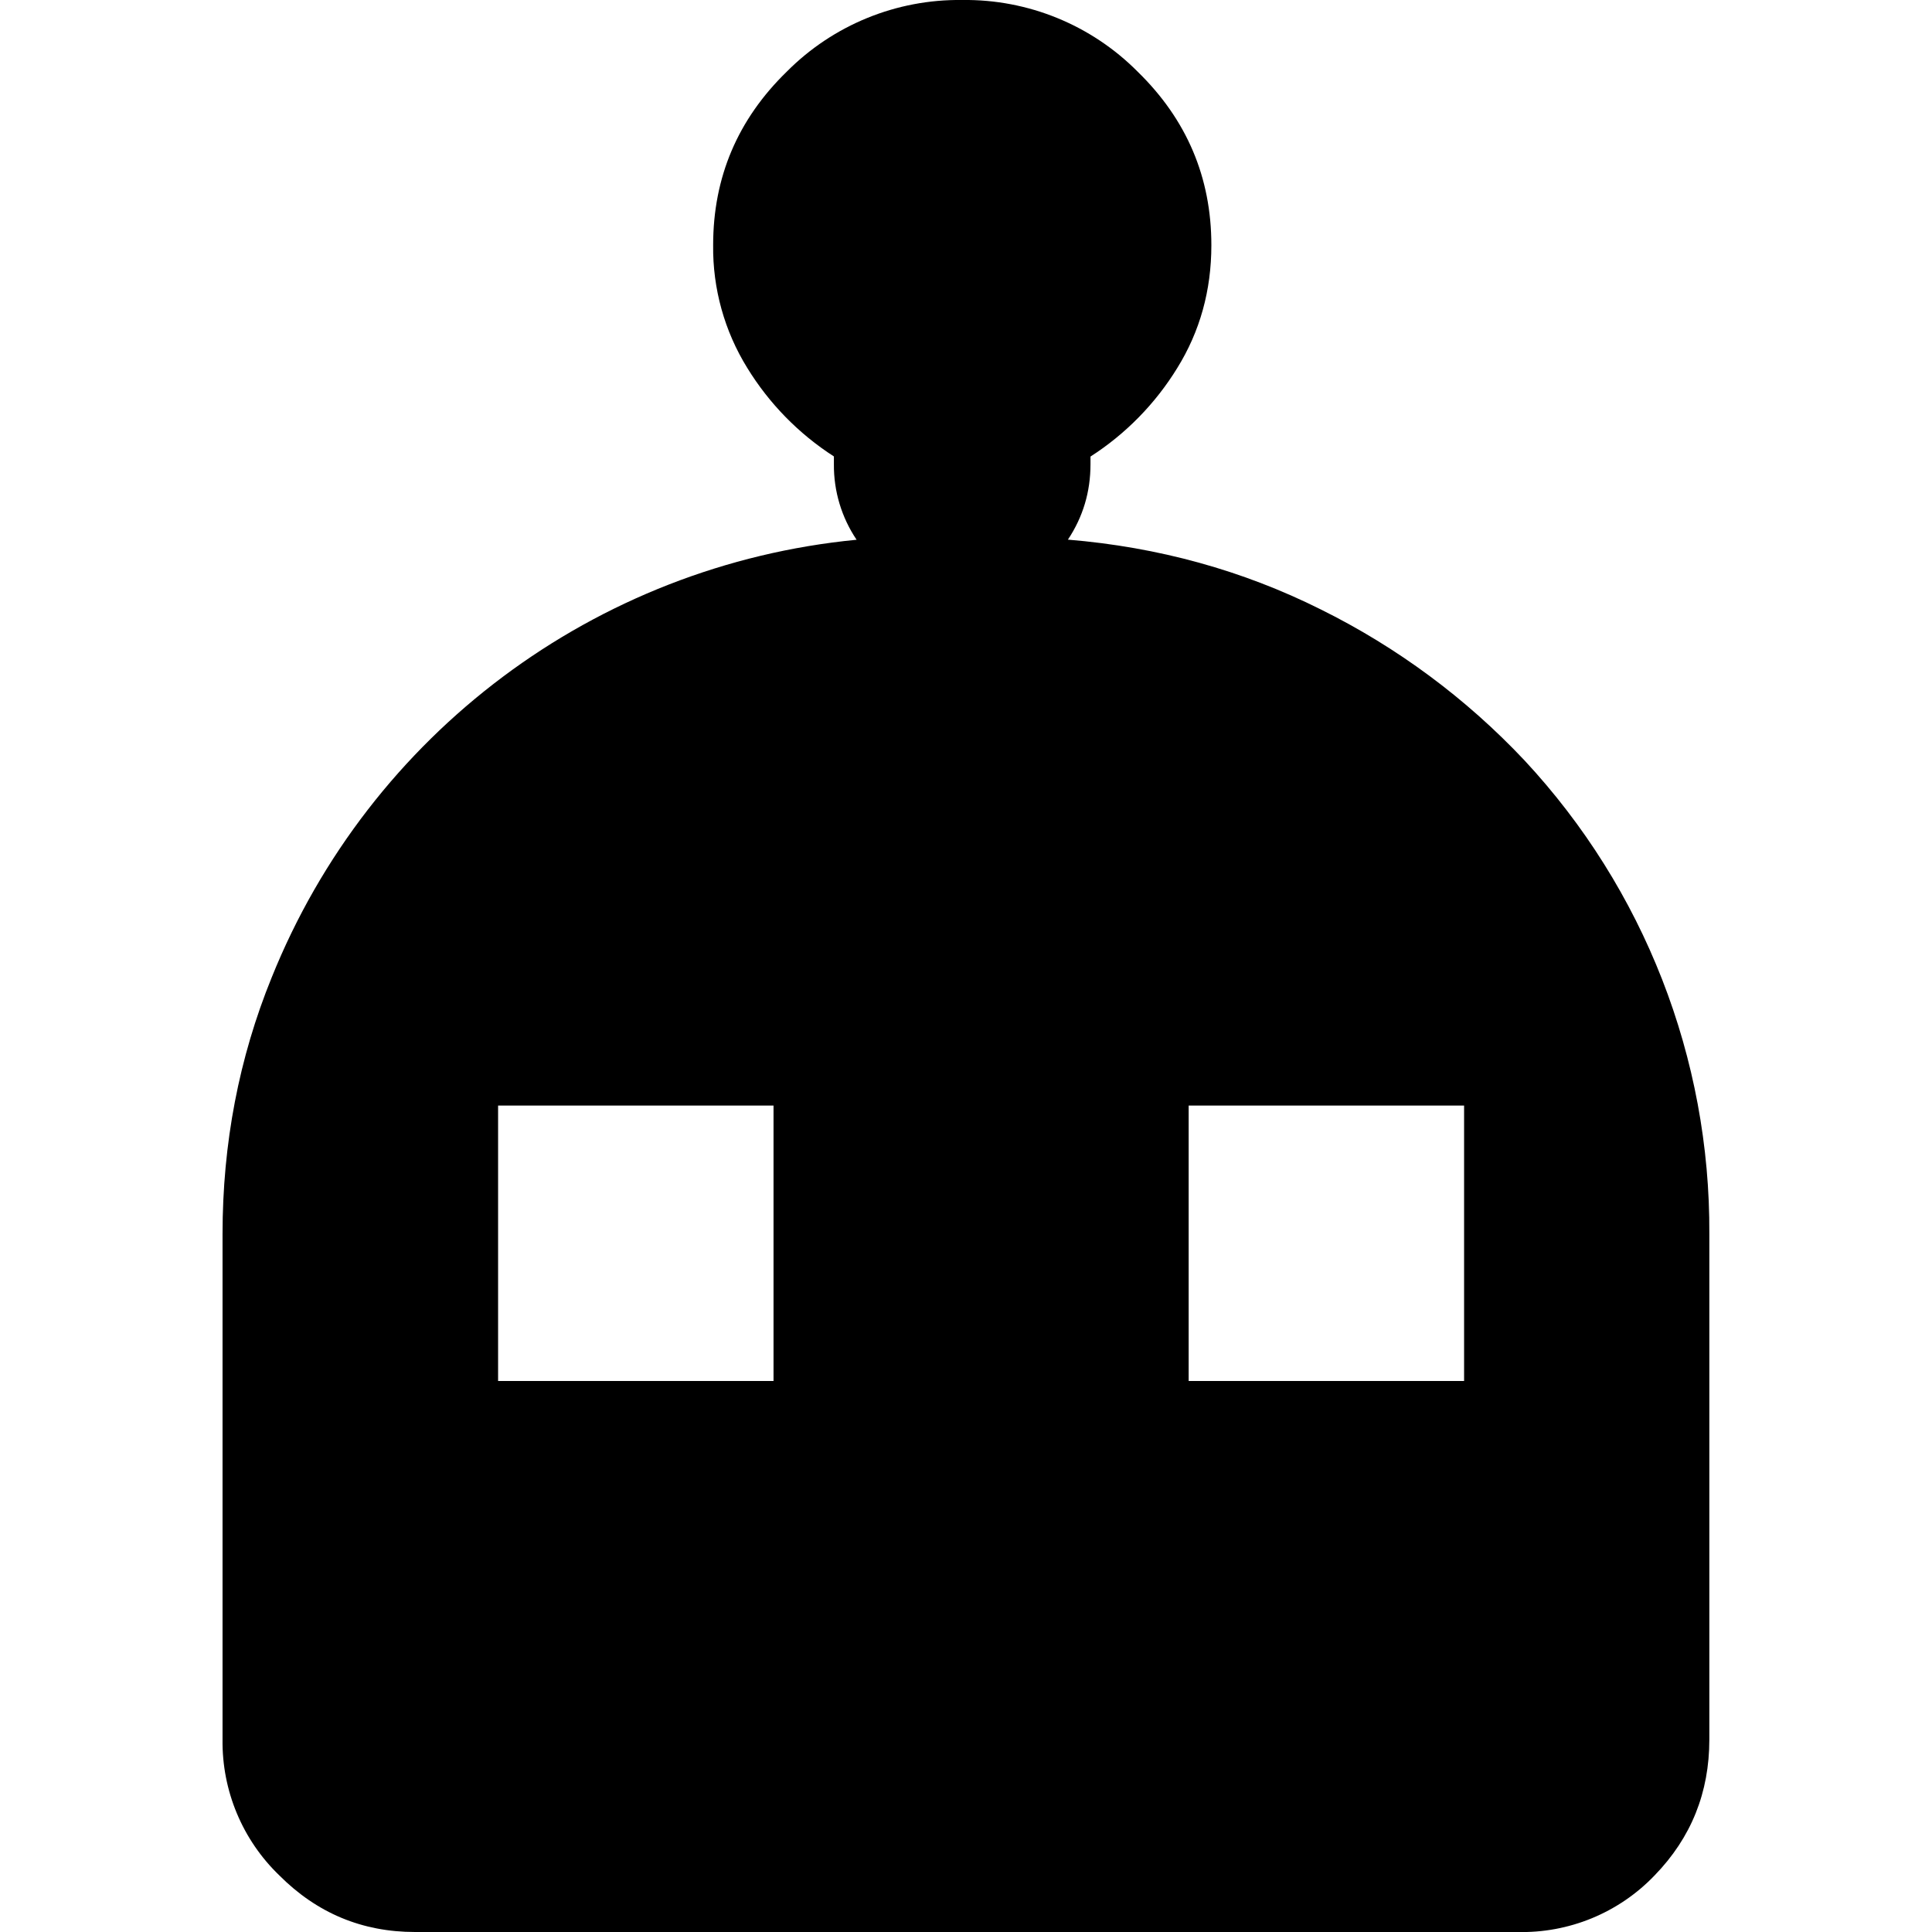
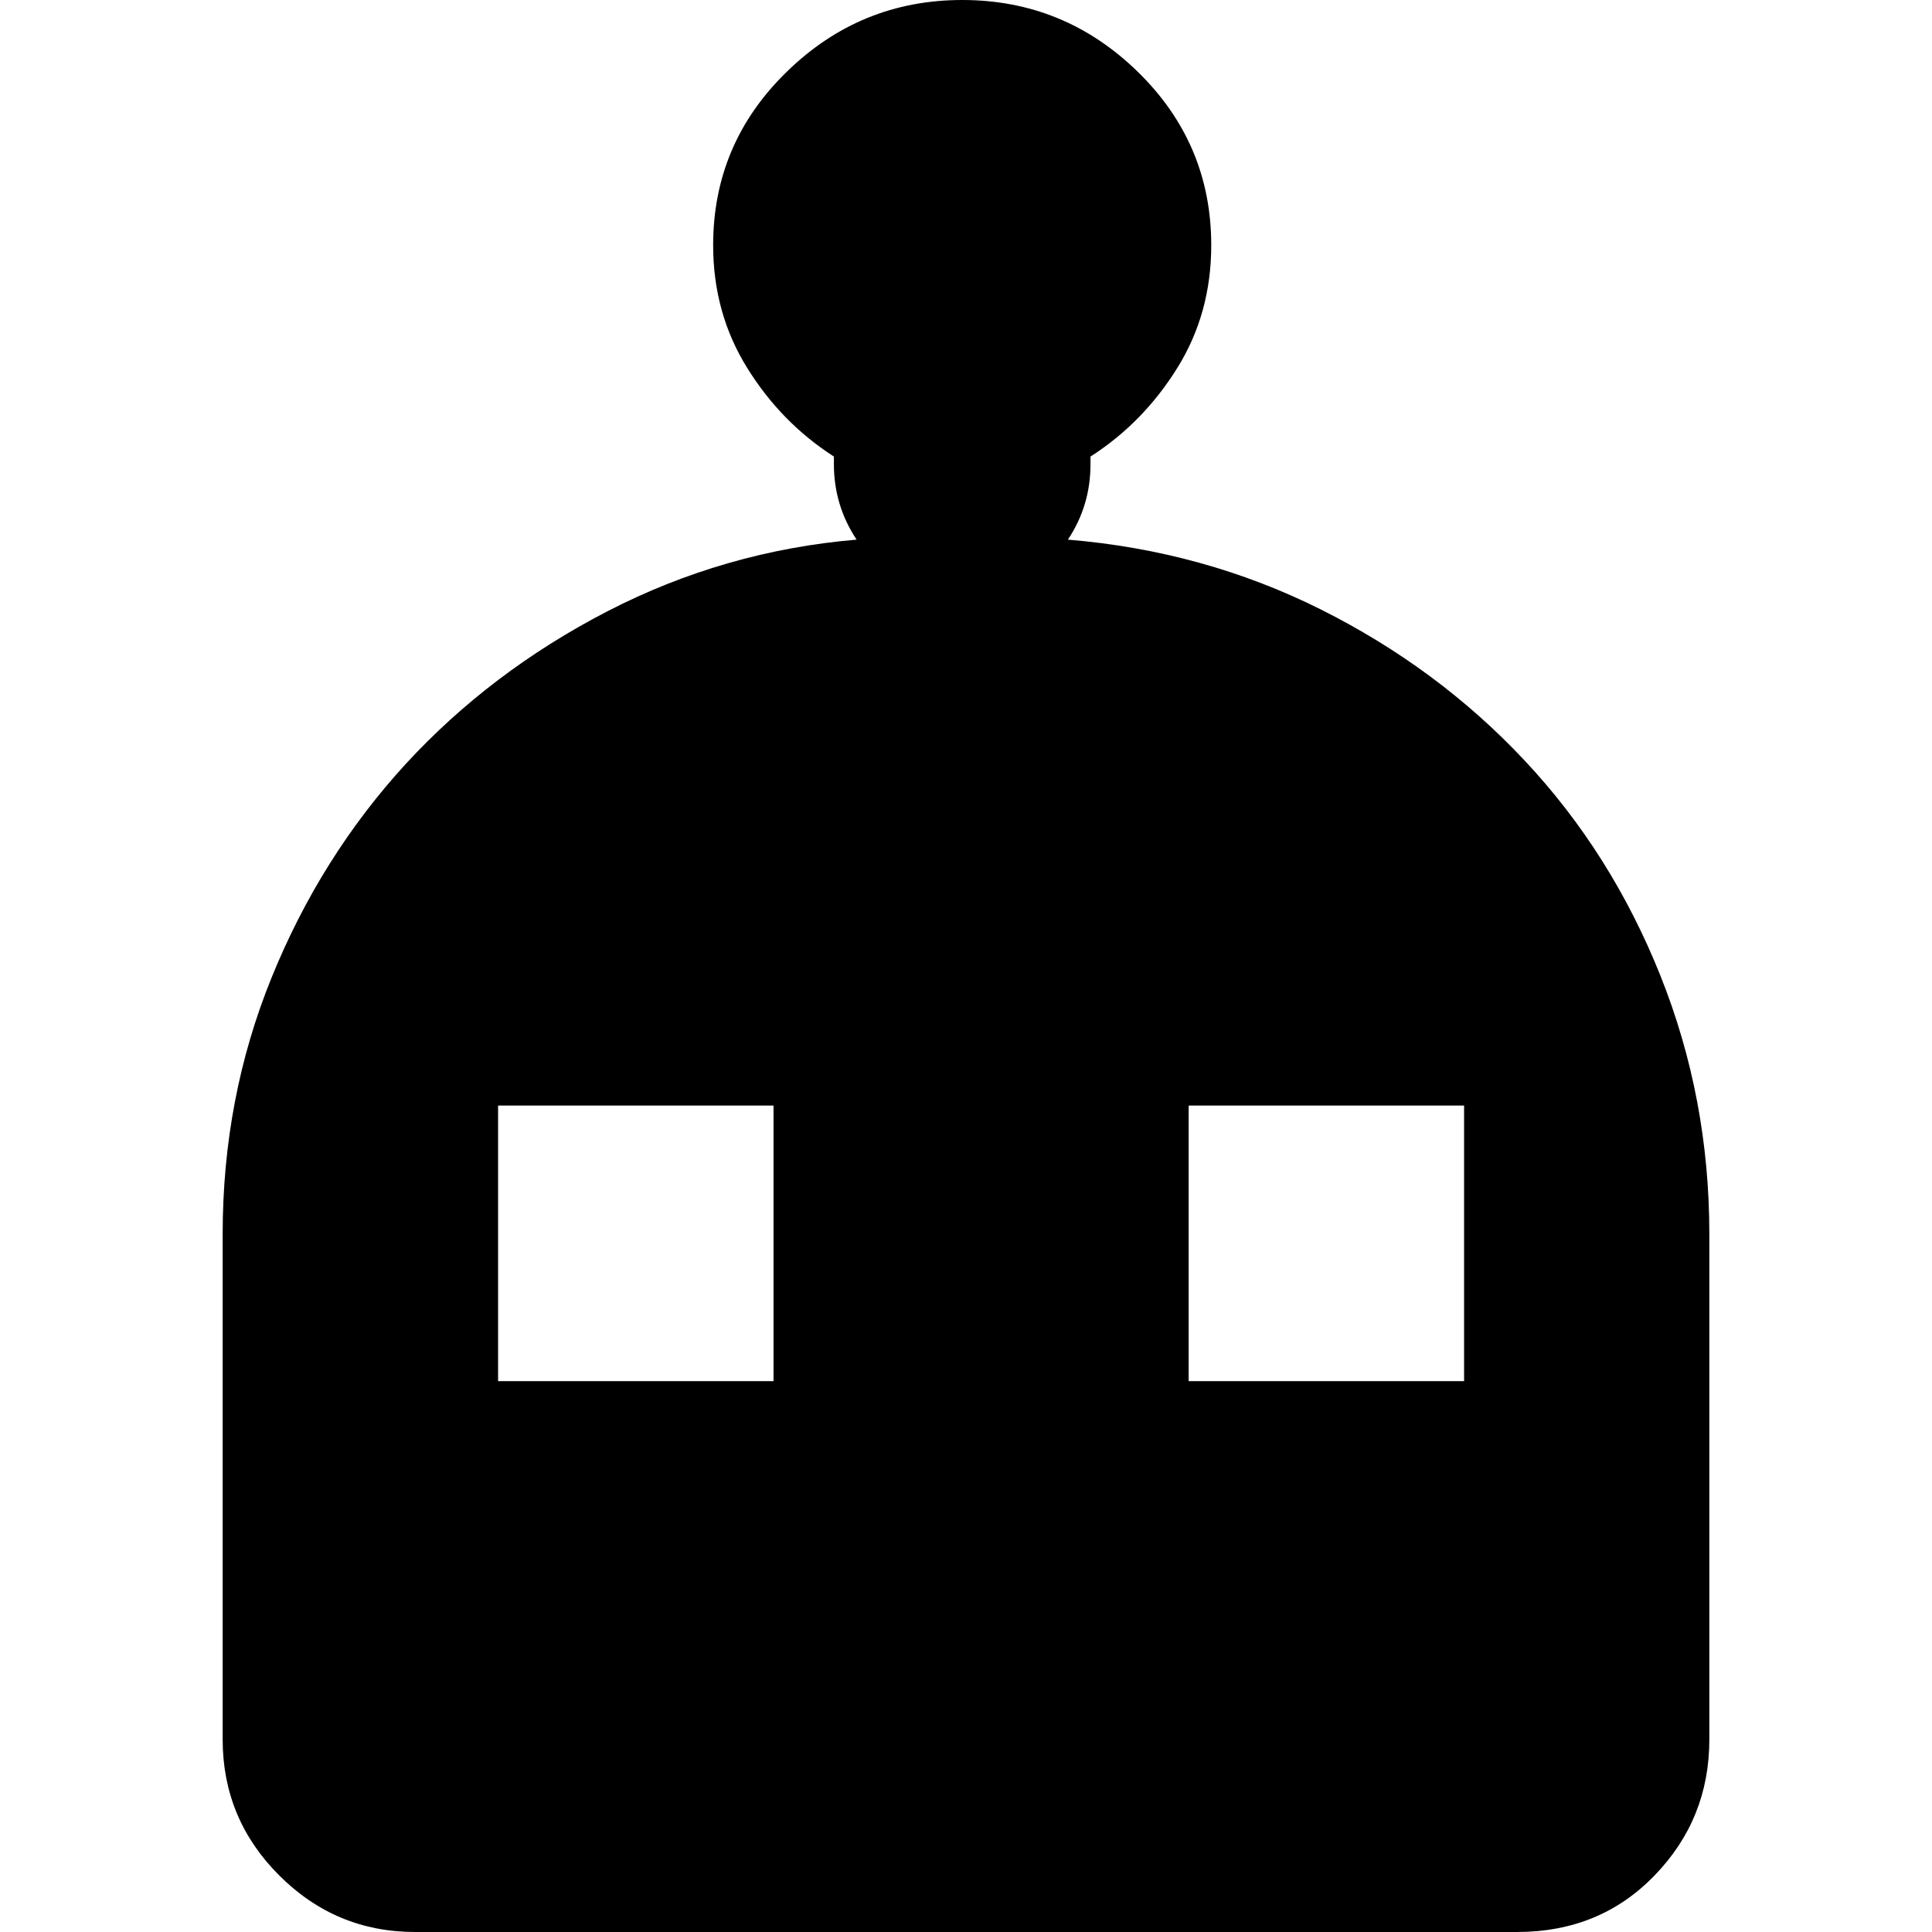
- <svg xmlns="http://www.w3.org/2000/svg" viewBox="0 0 16 16">
-   <path d="M8.844 4.469c.75.062 1.448.255 2.094.578a5.93 5.93 0 0 1 1.687 1.25 5.71 5.71 0 0 1 1.531 3.922v4.187c0 .438-.15.813-.453 1.125a1.52 1.52 0 0 1-1.14.469H3.437c-.437 0-.812-.156-1.124-.469a1.534 1.534 0 0 1-.47-1.125V10.22c0-.75.136-1.459.407-2.125a5.828 5.828 0 0 1 4.844-3.625 1.102 1.102 0 0 1-.188-.625V3.78a2.306 2.306 0 0 1-.718-.734 1.887 1.887 0 0 1-.282-1.016c0-.562.203-1.041.61-1.437A2.01 2.01 0 0 1 7.969 0a2.01 2.01 0 0 1 1.453.594c.406.396.61.875.61 1.437 0 .375-.095.714-.282 1.016a2.306 2.306 0 0 1-.719.734v.063c0 .229-.062.437-.187.625zM6.406 9.156H4.125v2.281h2.281v-2.28zm5.719 0H9.844v2.281h2.281v-2.28z" />
+ <svg xmlns="http://www.w3.org/2000/svg" width="16px" height="16px" viewBox="0 0 16 16" version="1.1">
+   <defs />
+   <g id="Icons" stroke="none" stroke-width="1" fill="none" fill-rule="evenodd">
+     <g id="Deprecated" transform="translate(-128, -200)" fill="#000000">
+       <g id="talkai" transform="translate(128, 200)">
+         <path d="M8.844,4.469 C9.594,4.531 10.292,4.724 10.938,5.047 C11.583,5.37 12.146,5.786 12.625,6.297 C13.104,6.807 13.479,7.401 13.75,8.078 C14.021,8.755 14.156,9.469 14.156,10.219 L14.156,14.406 C14.156,14.844 14.005,15.219 13.703,15.531 C13.401,15.844 13.021,16 12.562,16 L3.438,16 C3,16 2.625,15.844 2.312,15.531 C2,15.219 1.844,14.844 1.844,14.406 L1.844,10.219 C1.844,9.469 1.979,8.76 2.25,8.094 C2.521,7.427 2.891,6.839 3.359,6.328 C3.828,5.818 4.385,5.396 5.031,5.062 C5.677,4.729 6.365,4.531 7.094,4.469 C6.969,4.281 6.906,4.073 6.906,3.844 L6.906,3.781 C6.615,3.594 6.375,3.349 6.188,3.047 C6,2.745 5.906,2.406 5.906,2.031 C5.906,1.469 6.109,0.99 6.516,0.594 C6.922,0.198 7.406,0 7.969,0 C8.531,0 9.016,0.198 9.422,0.594 C9.828,0.99 10.031,1.469 10.031,2.031 C10.031,2.406 9.938,2.745 9.75,3.047 C9.562,3.349 9.323,3.594 9.031,3.781 L9.031,3.844 C9.031,4.073 8.969,4.281 8.844,4.469 L8.844,4.469 Z M6.406,9.156 L4.125,9.156 L4.125,11.438 L6.406,11.438 L6.406,9.156 L6.406,9.156 Z M12.125,9.156 L9.844,9.156 L9.844,11.438 L12.125,11.438 L12.125,9.156 L12.125,9.156 Z" id="Shape" />
+       </g>
+     </g>
+   </g>
</svg>
